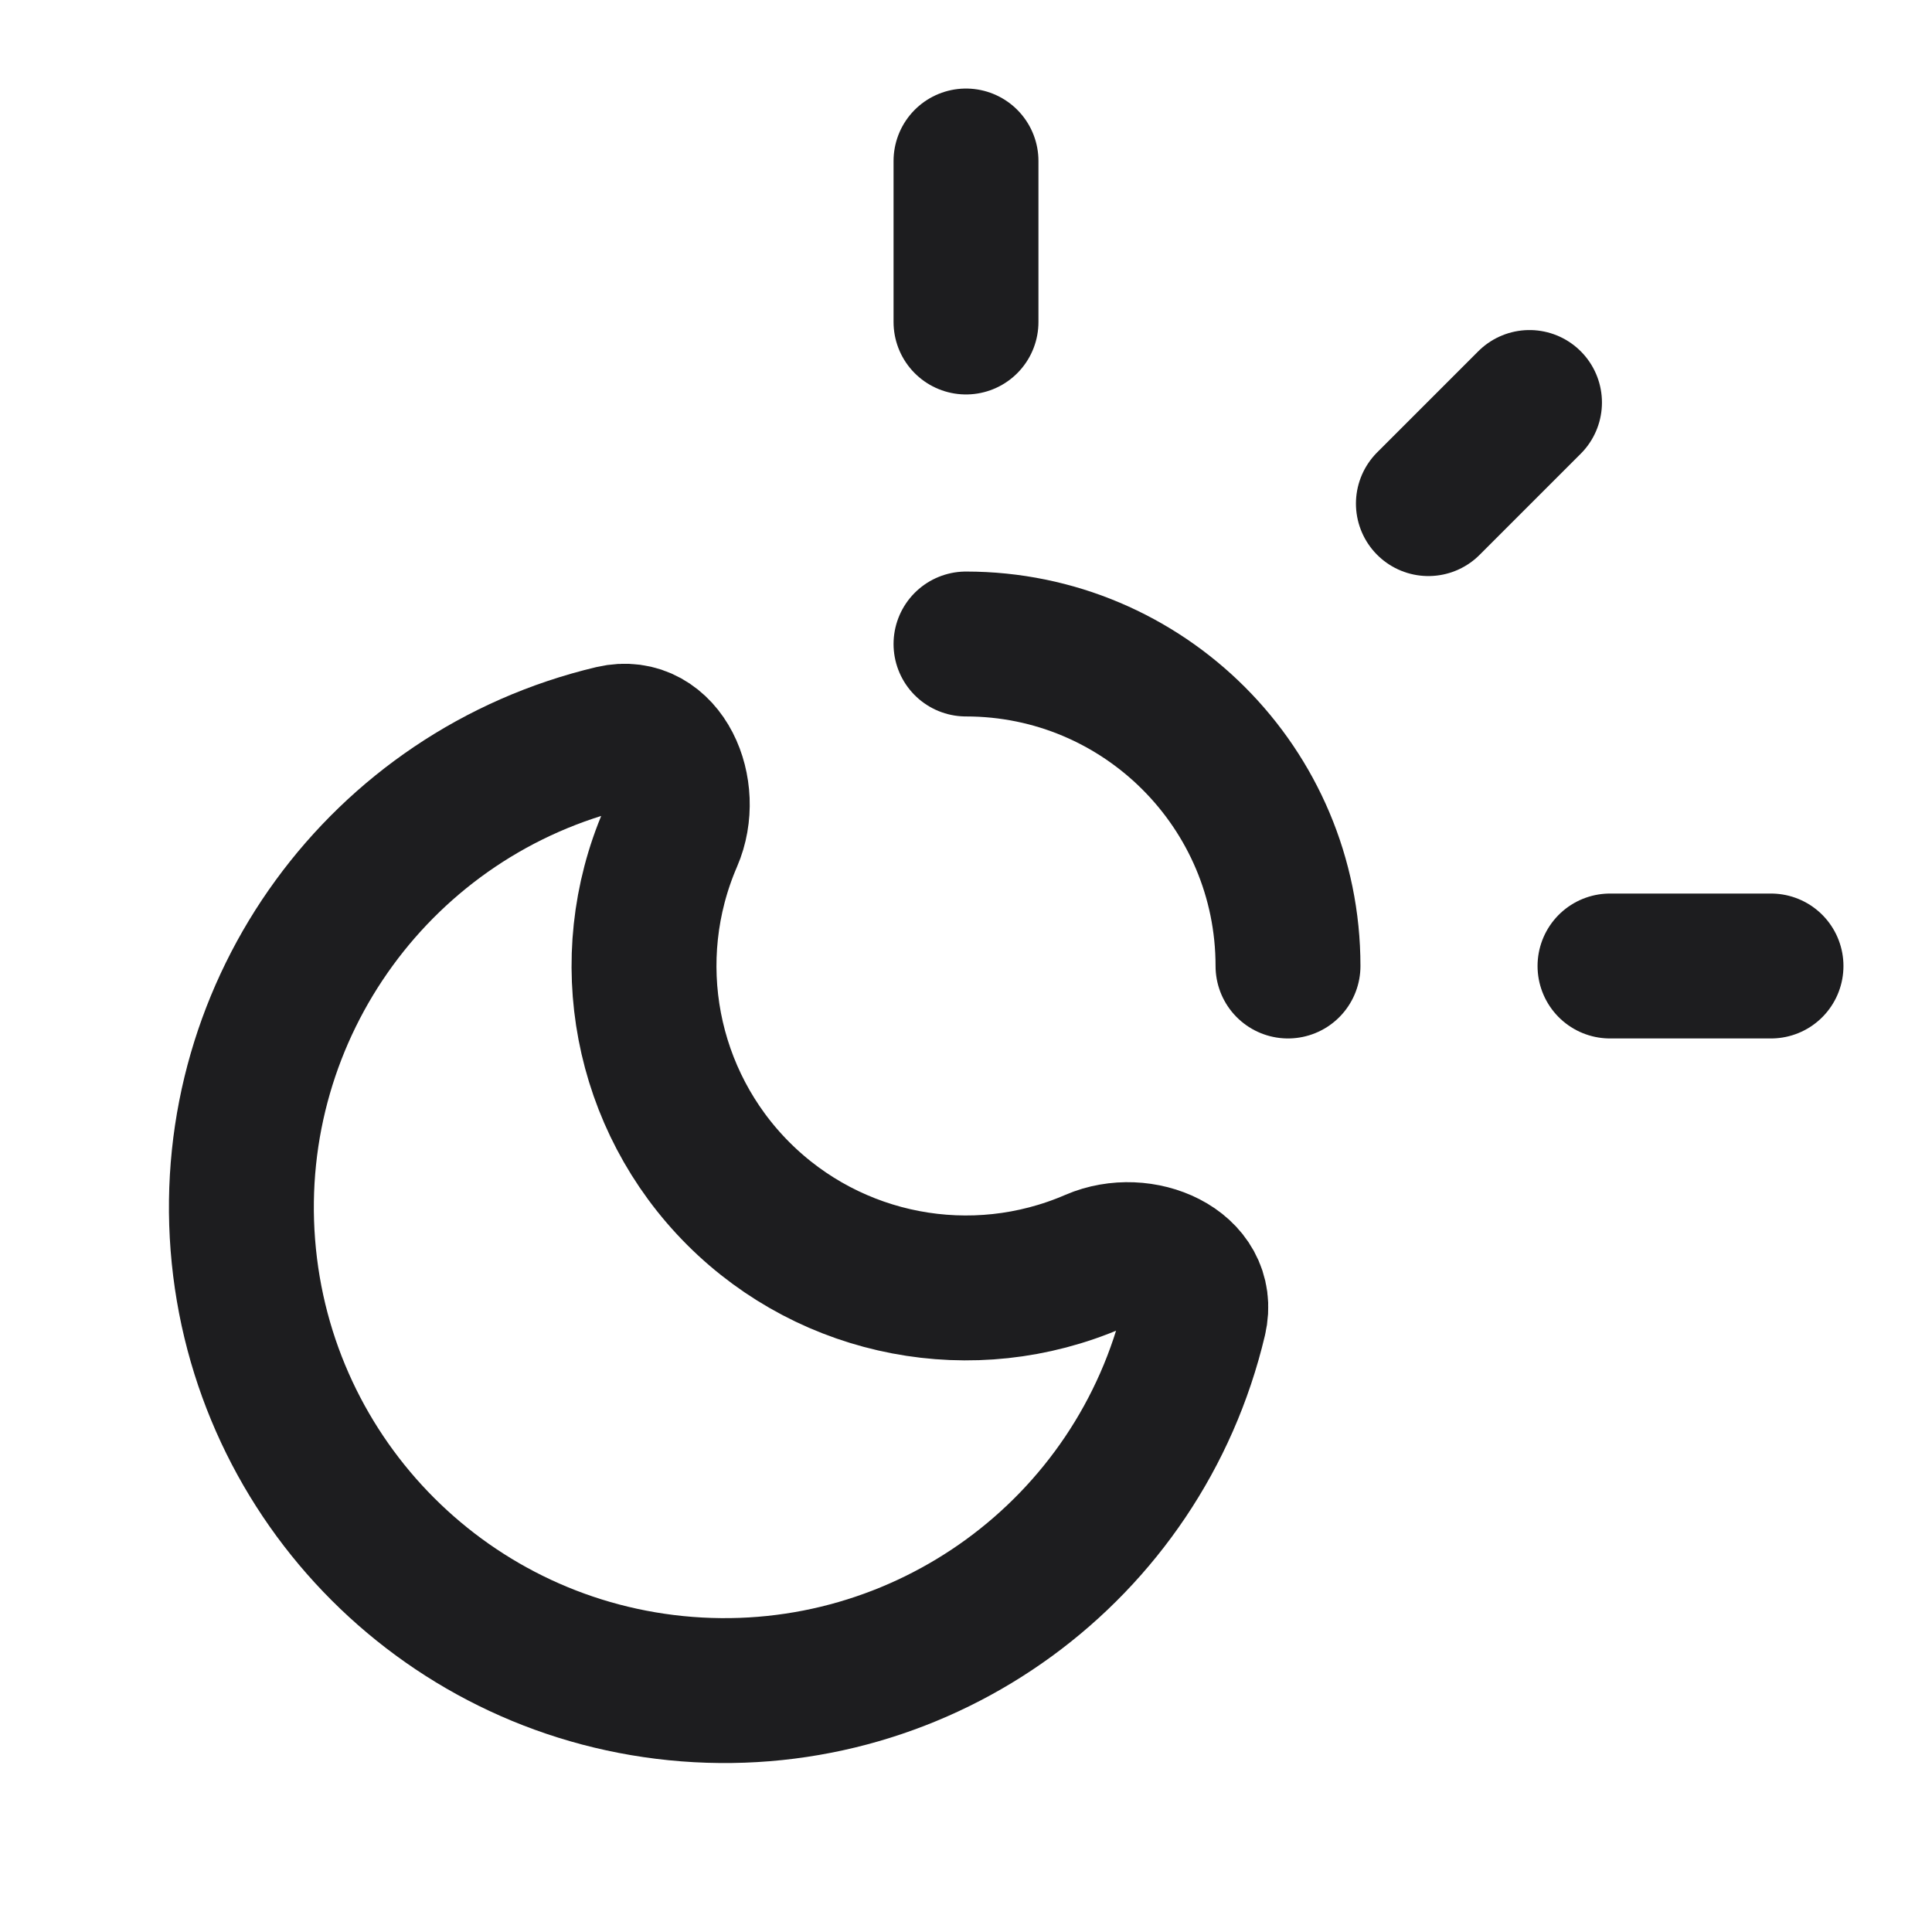
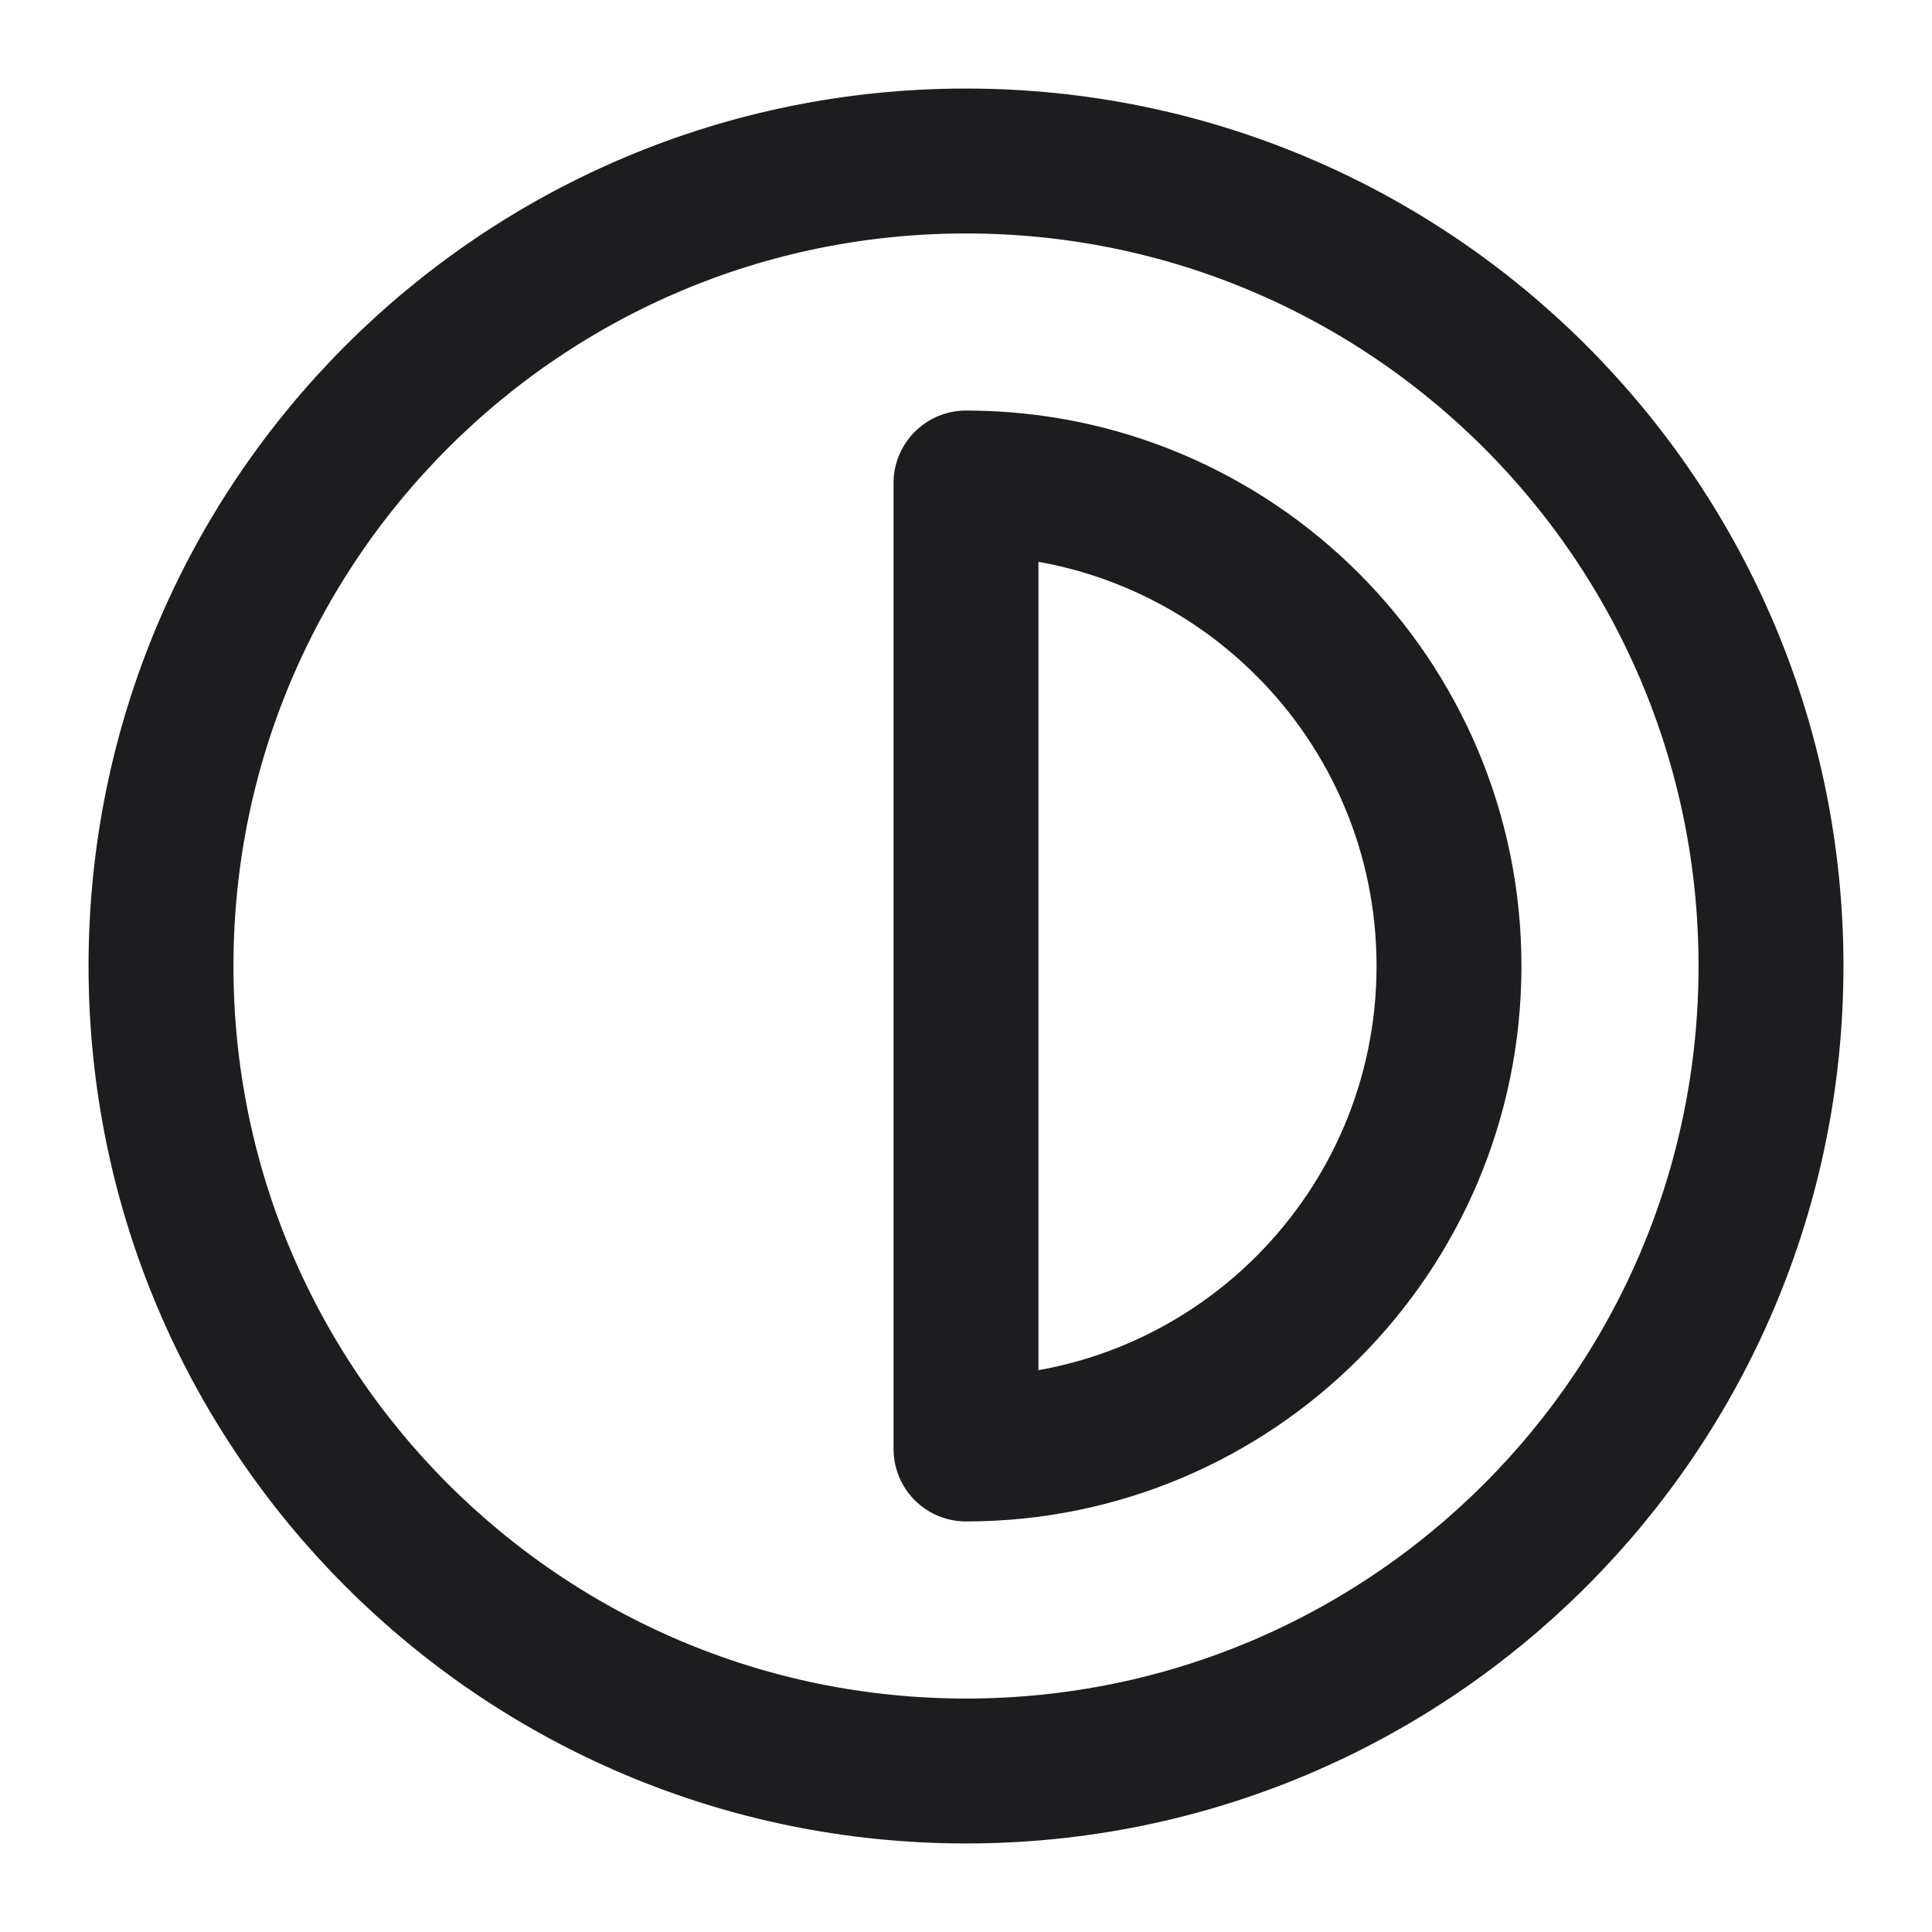
<svg xmlns="http://www.w3.org/2000/svg" width="24" height="24" viewBox="0 0 24 24" fill="none" stroke="#1d1d1f" stroke-width="1.8" stroke-linecap="round" stroke-linejoin="round">
-   <path d="M12 2v2" />
-   <path d="M14.837 16.385a6 6 0 1 1-7.223-7.222c.624-.147.97.66.715 1.248a4 4 0 0 0 5.26 5.259c.589-.255 1.396.09 1.248.715" />
-   <path d="M16 12a4 4 0 0 0-4-4" />
-   <path d="m19 5-1.256 1.256" />
-   <path d="M20 12h2" />
+   <circle cx="12" cy="12" r="10" />
+   <path d="M12 18a6 6 0 0 0 0-12v12z" />
</svg>
